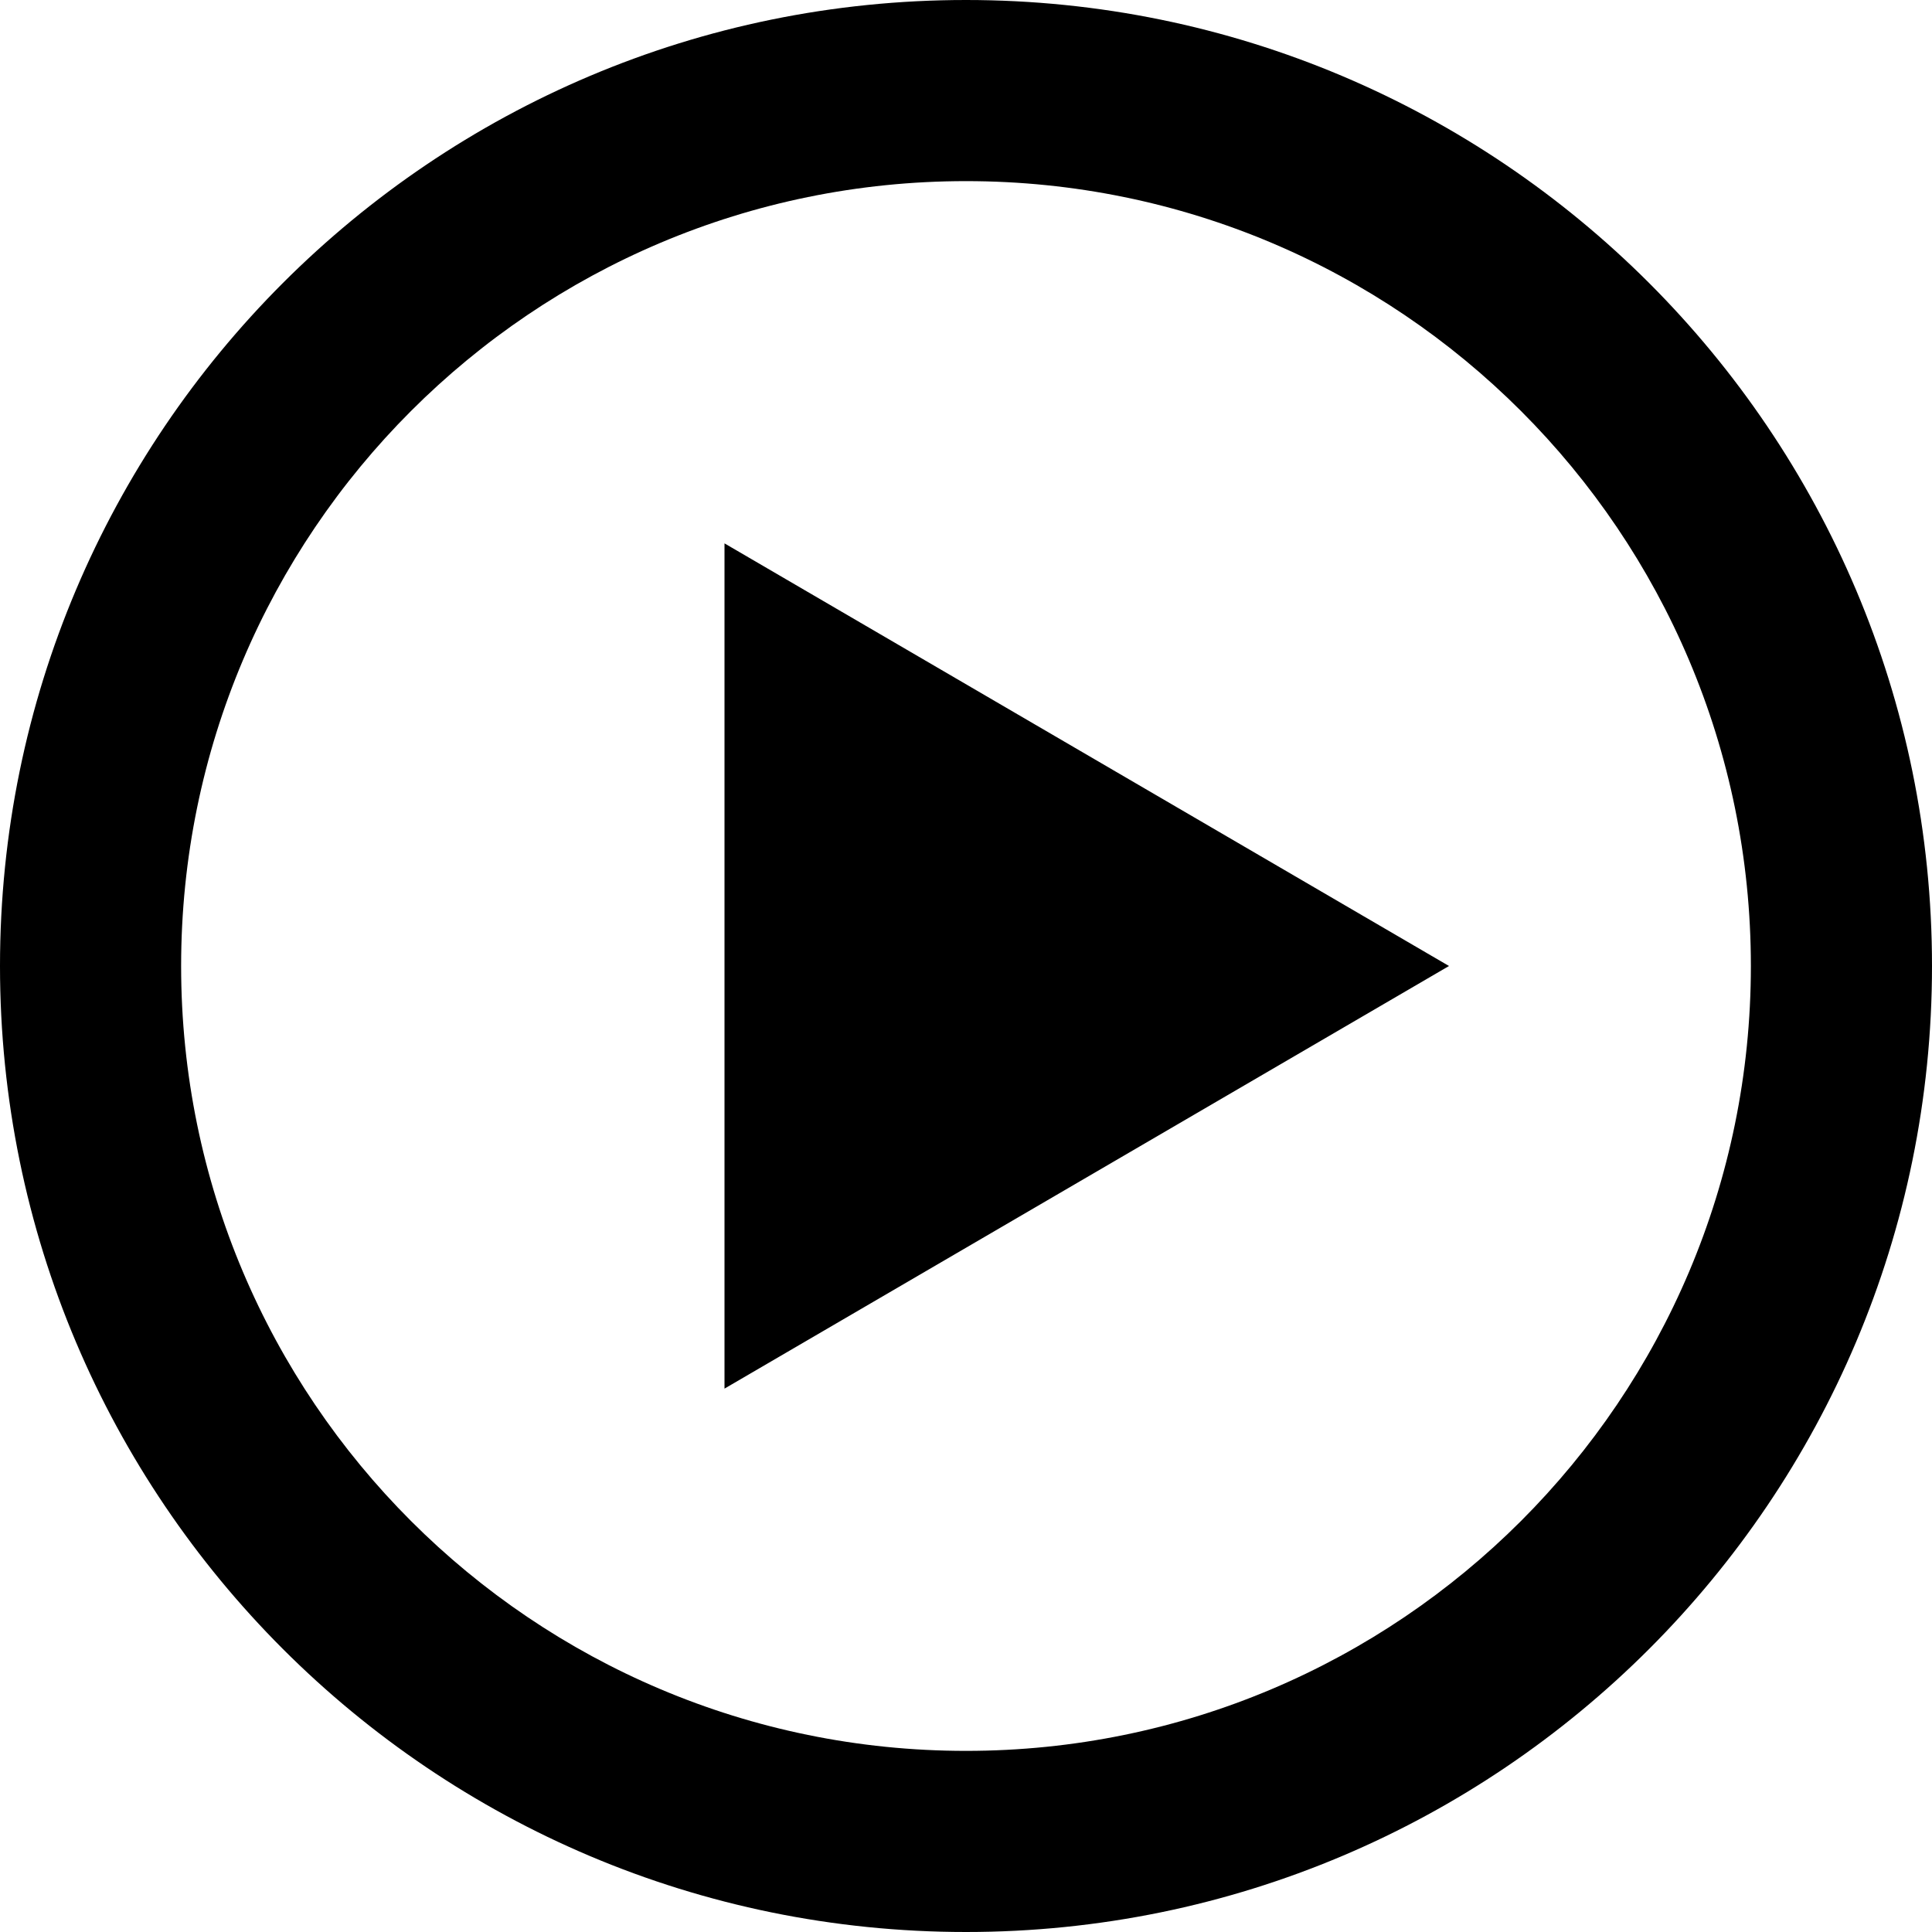
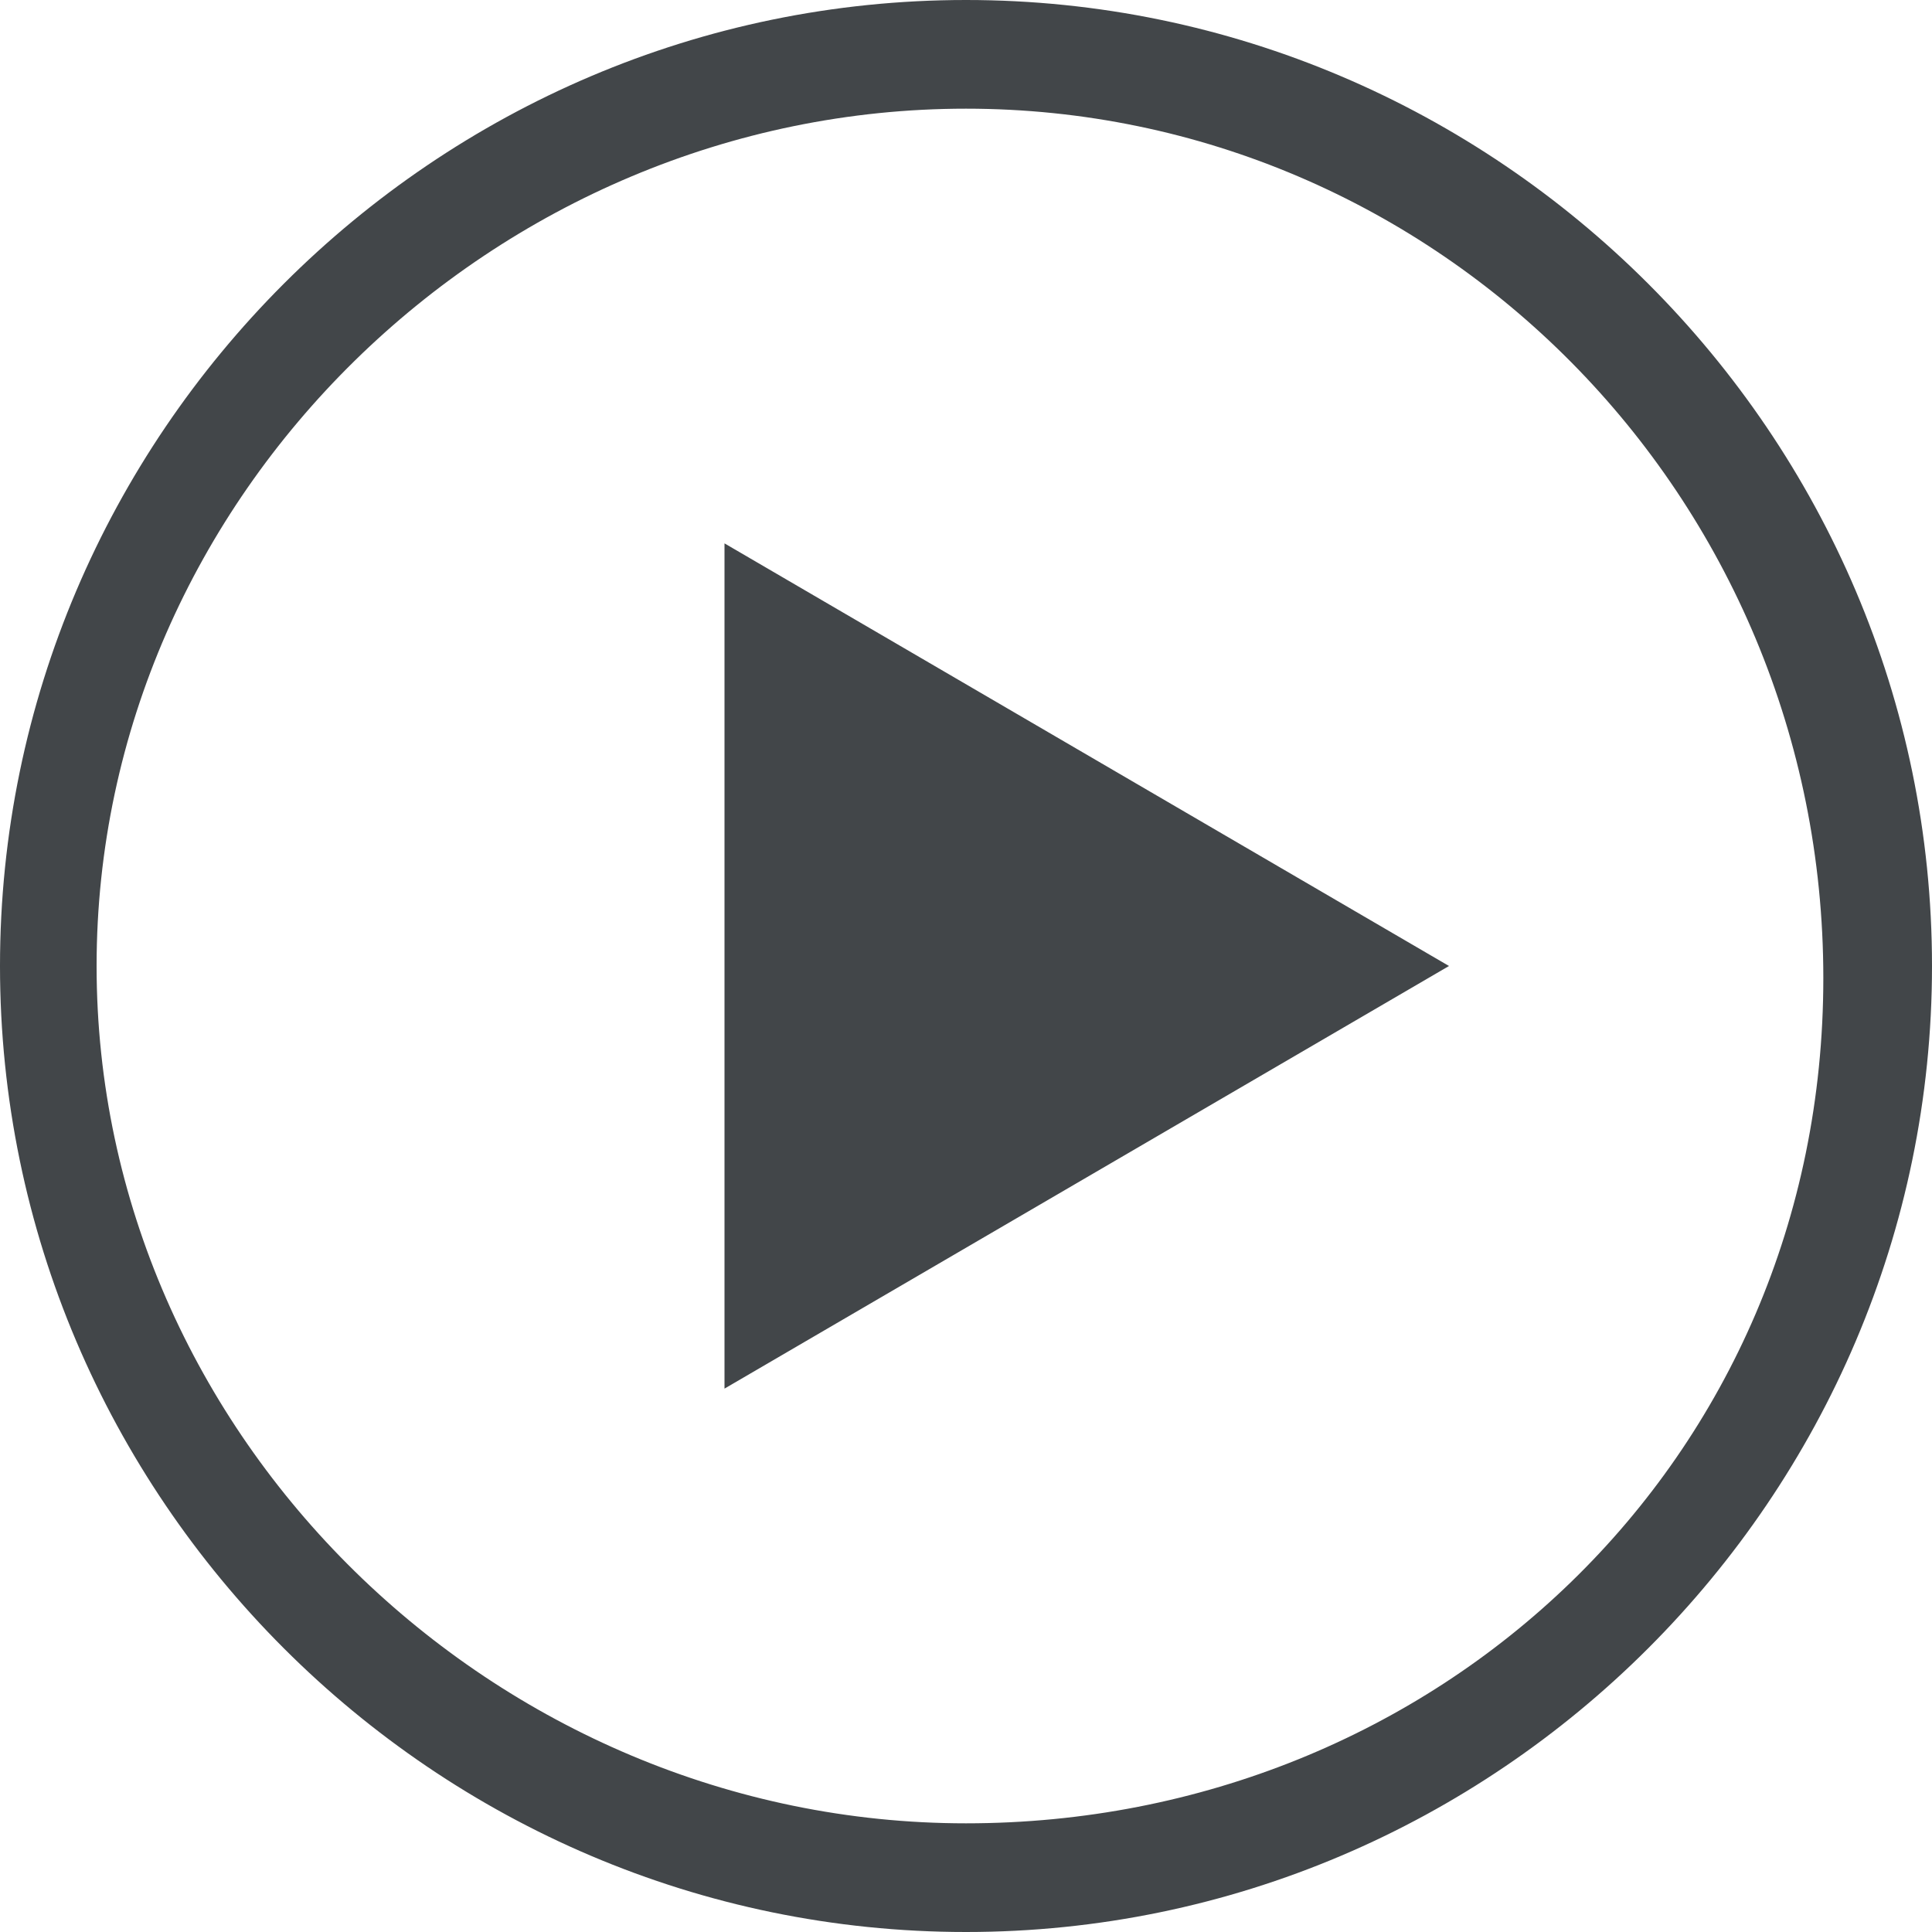
- <svg xmlns="http://www.w3.org/2000/svg" version="1.1" width="16" height="16" viewBox="0 0 16 16">
-   <path fill="#000000" d="M8 0c-4.418 0-8 3.582-8 8s3.582 8 8 8 8-3.582 8-8-3.582-8-8-8zM8 14.5c-3.59 0-6.5-2.91-6.5-6.5s2.91-6.5 6.5-6.5 6.5 2.91 6.5 6.5-2.91 6.5-6.5 6.5zM6 4.5l6 3.5-6 3.5z" />
+ <svg xmlns="http://www.w3.org/2000/svg" version="1.1" id="Layer_1" x="0px" y="0px" viewBox="0 0 16 16" style="enable-background:new 0 0 16 16;" xml:space="preserve">
+   <style type="text/css">
+ 	.st0{fill:#424649;}
+ </style>
+   <path class="st0" d="M8,0C3.6,0,0,3.6,0,8s3.6,8,8,8s8-3.6,8-8S12.4,0,8,0z M8,15.1c-3.9,0-7.2-3.2-7.2-7.1S4.1,0.9,8,0.9  s7.1,3.2,7.1,7.2S11.9,15.1,8,15.1z M6,4.5L12,8l-6,3.5V4.5z" />
</svg>
